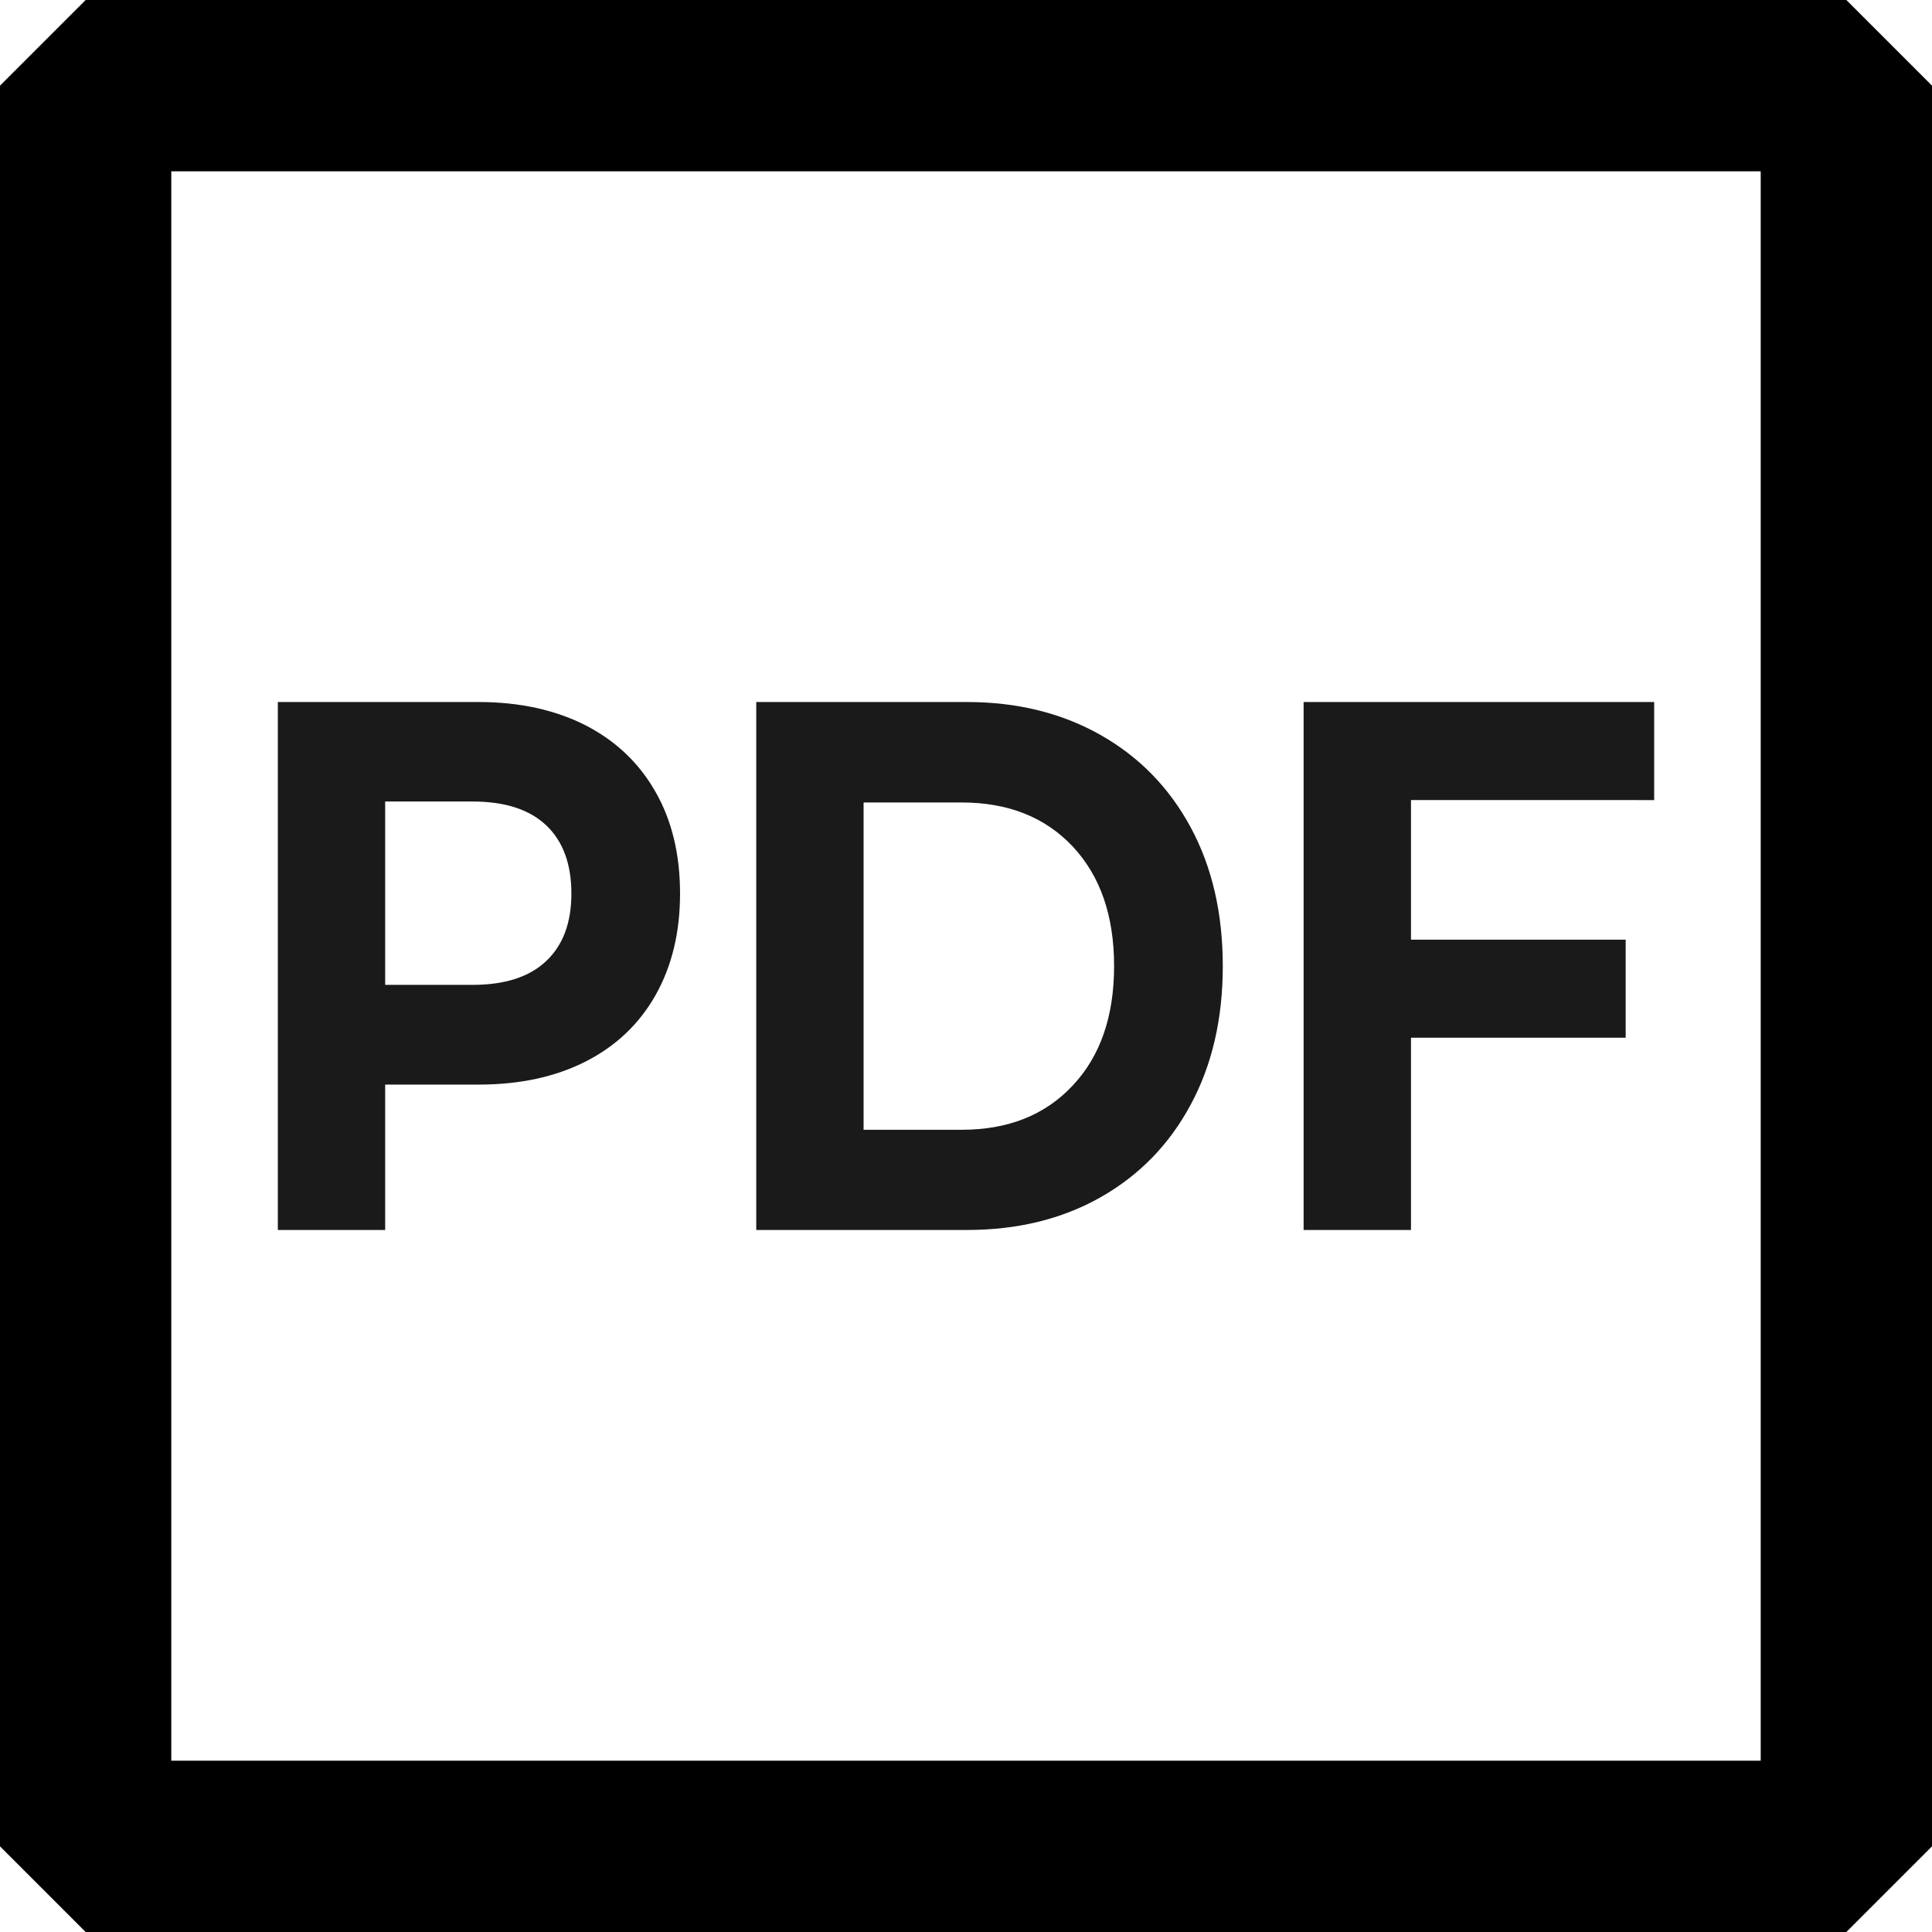
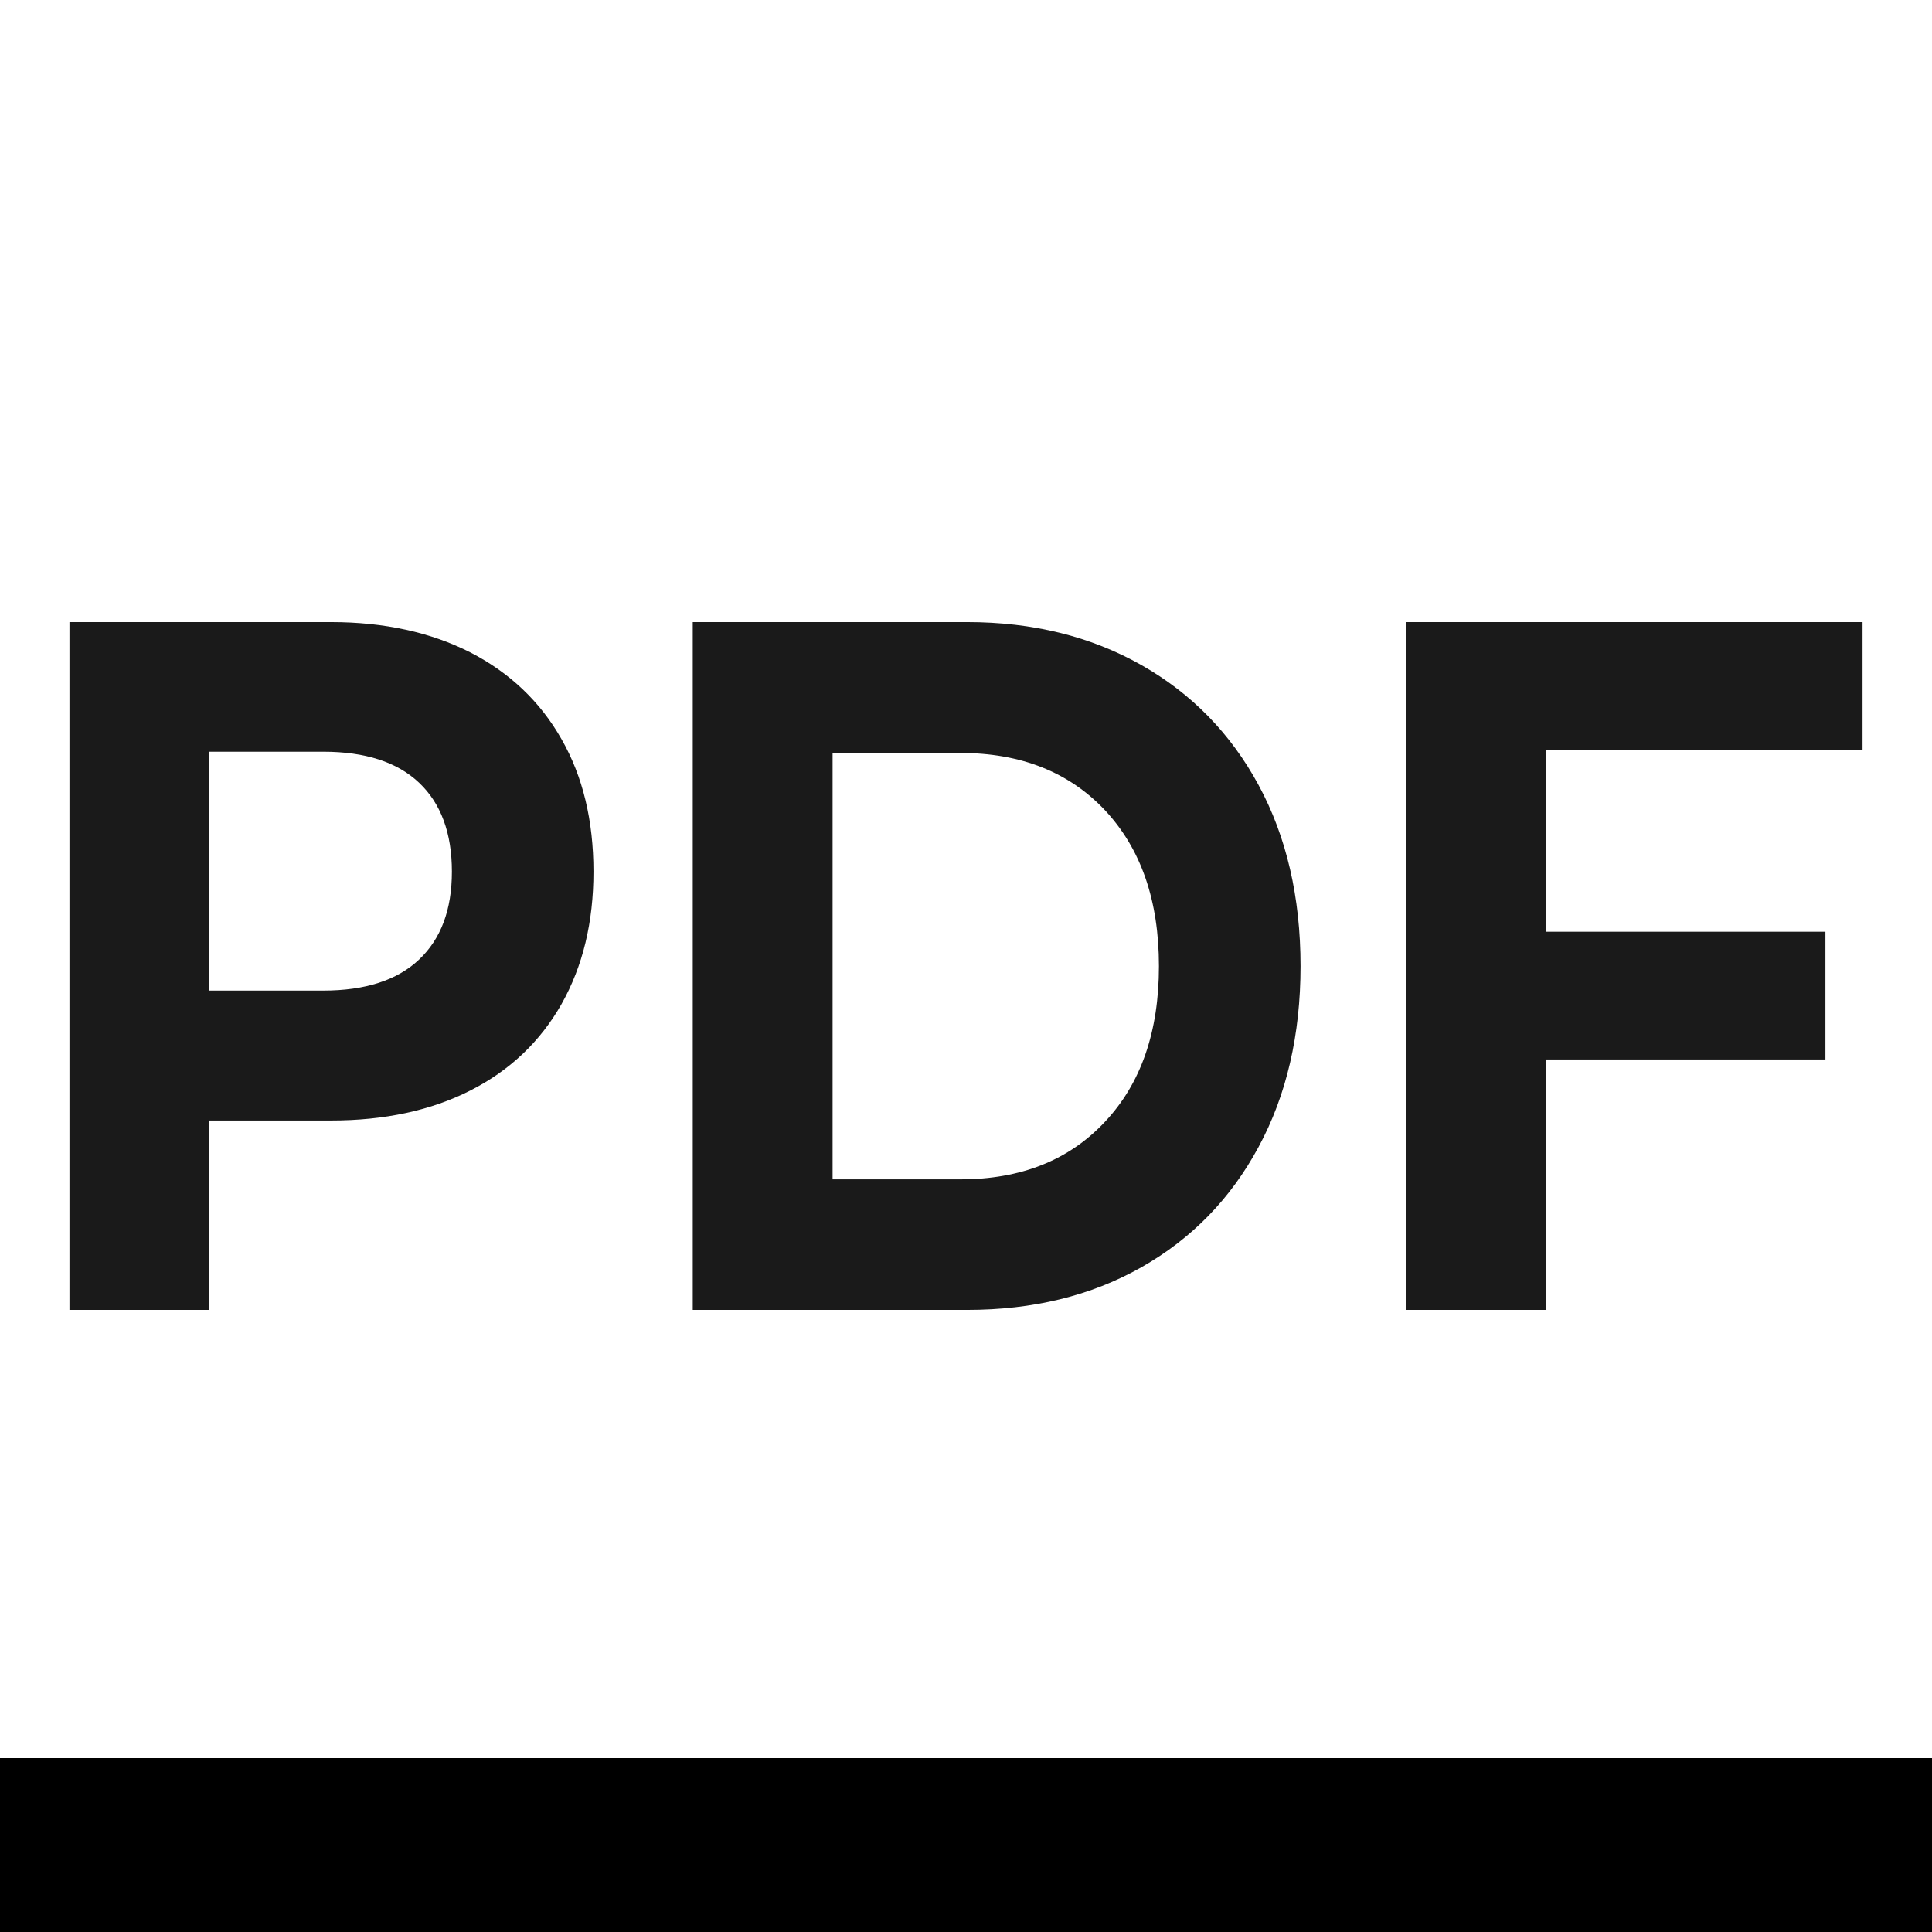
<svg xmlns="http://www.w3.org/2000/svg" width="100%" height="100%" viewBox="0 0 500 500" version="1.1" xml:space="preserve" style="fill-rule:evenodd;clip-rule:evenodd;stroke-linejoin:round;stroke-miterlimit:2;" id="svg535">
  <defs id="defs539">
        
    
            
            
        
                
            
                
                
                
                
                
                
                
                
                
                
                
            
                    
                
                    
                
                    
                
                    
                
                    
                
                    
                
                    
                
                    
                
                    
                
                    
                
                    
                    
                    
                    
                </defs>
-   <g id="g2810" transform="matrix(1.383473,0,0,1.513366,-115.1304,-353.2534)">
+   <g id="g2810" transform="matrix(1.802383,0,0,1.971607,-225.6903,-535.916)">
    <g id="g5748" transform="matrix(1.153915,0,0,1.194647,-59.89725,-77.0758)">
      <path d="m 201.615,360.4 c 6.66,0 12.443,1.135 17.348,3.337 4.905,2.236 8.683,5.401 11.334,9.528 2.651,4.093 3.974,8.944 3.974,14.551 0,5.573 -1.323,10.388 -3.974,14.551 -2.651,4.128 -6.429,7.293 -11.334,9.494 -4.905,2.202 -10.688,3.302 -17.348,3.302 h -15.148 v 20.811 H 169.066 v -75.574 z m -0.967,40.487 c 5.225,0 9.205,-1.135 11.921,-3.405 2.722,-2.27 4.086,-5.469 4.086,-9.666 0,-4.231 -1.364,-7.499 -4.086,-9.769 -2.716,-2.27 -6.696,-3.405 -11.921,-3.405 h -14.181 v 26.246 z" style="clip-rule:evenodd;fill:#1a1a1a;fill-rule:nonzero;stroke-width:0.452;stroke-linejoin:round;stroke-miterlimit:2" id="path2624" />
      <path d="m 246.625,360.4 h 34.162 c 8.167,0 15.379,1.582 21.648,4.713 6.263,3.13 11.132,7.533 14.608,13.209 3.476,5.676 5.213,12.315 5.213,19.882 0,7.533 -1.738,14.172 -5.213,19.848 -3.476,5.71 -8.345,10.113 -14.608,13.244 -6.269,3.13 -13.481,4.678 -21.648,4.678 h -34.162 z m 33.302,61.23 c 7.52,0 13.517,-2.098 17.994,-6.329 4.478,-4.197 6.714,-9.907 6.714,-17.096 0,-7.224 -2.236,-12.9 -6.714,-17.131 -4.478,-4.197 -10.474,-6.295 -17.994,-6.295 h -15.901 v 46.851 z" style="clip-rule:evenodd;fill:#1a1a1a;fill-rule:nonzero;stroke-width:0.452;stroke-linejoin:round;stroke-miterlimit:2" id="path2626" />
      <path d="m 352.766,374.435 v 19.986 h 34.803 v 14.035 h -34.803 v 27.519 h -17.407 v -75.574 h 56.83 v 14.035 z" style="clip-rule:evenodd;fill:#1a1a1a;fill-rule:nonzero;stroke-width:0.452;stroke-linejoin:round;stroke-miterlimit:2" id="path2628" />
    </g>
  </g>
-   <rect style="fill:none;stroke:#000000;stroke-width:44.332;stroke-linecap:round;stroke-linejoin:bevel;stroke-dasharray:none;stop-color:#000000" id="rect3772" width="455.668" height="455.668" x="22.166" y="22.166" ry="0" />
+   <path style="fill:none;stroke:#000000;stroke-width:45;stroke-linecap:butt;stroke-linejoin:miter;stroke-dasharray:none;stroke-opacity:1" d="M 0,477.5 H 500" id="path6175" />
</svg>
